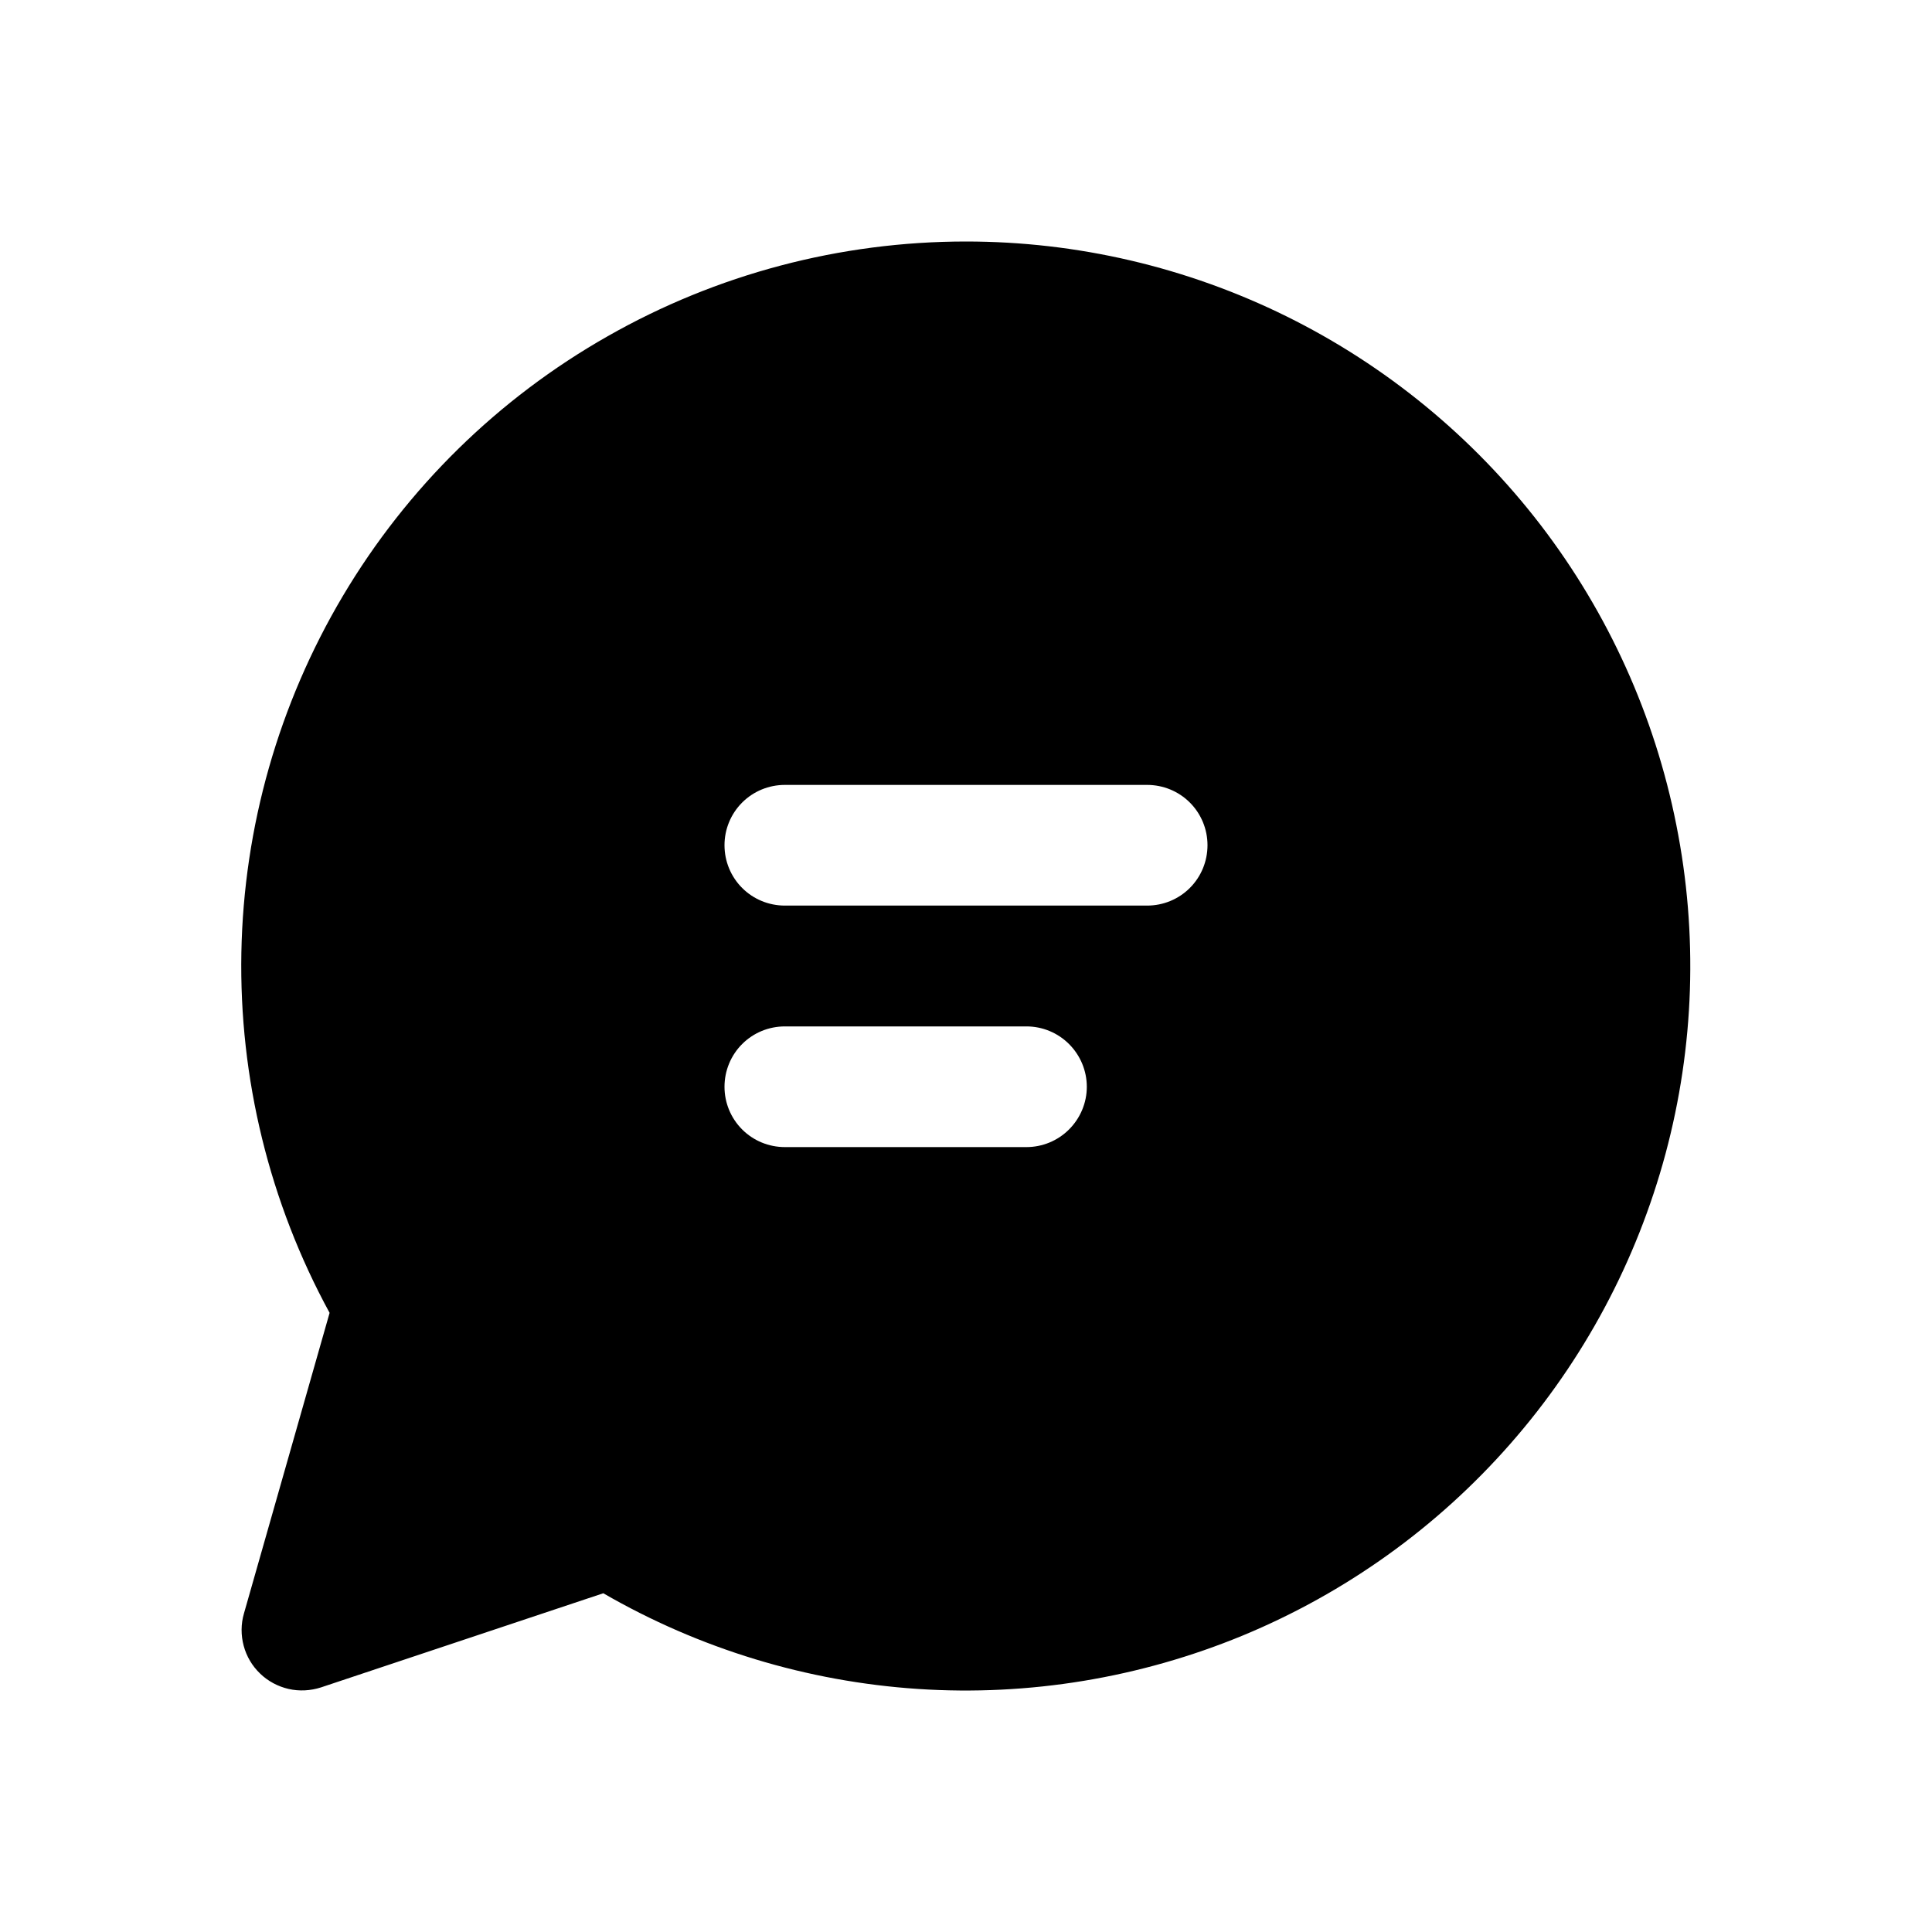
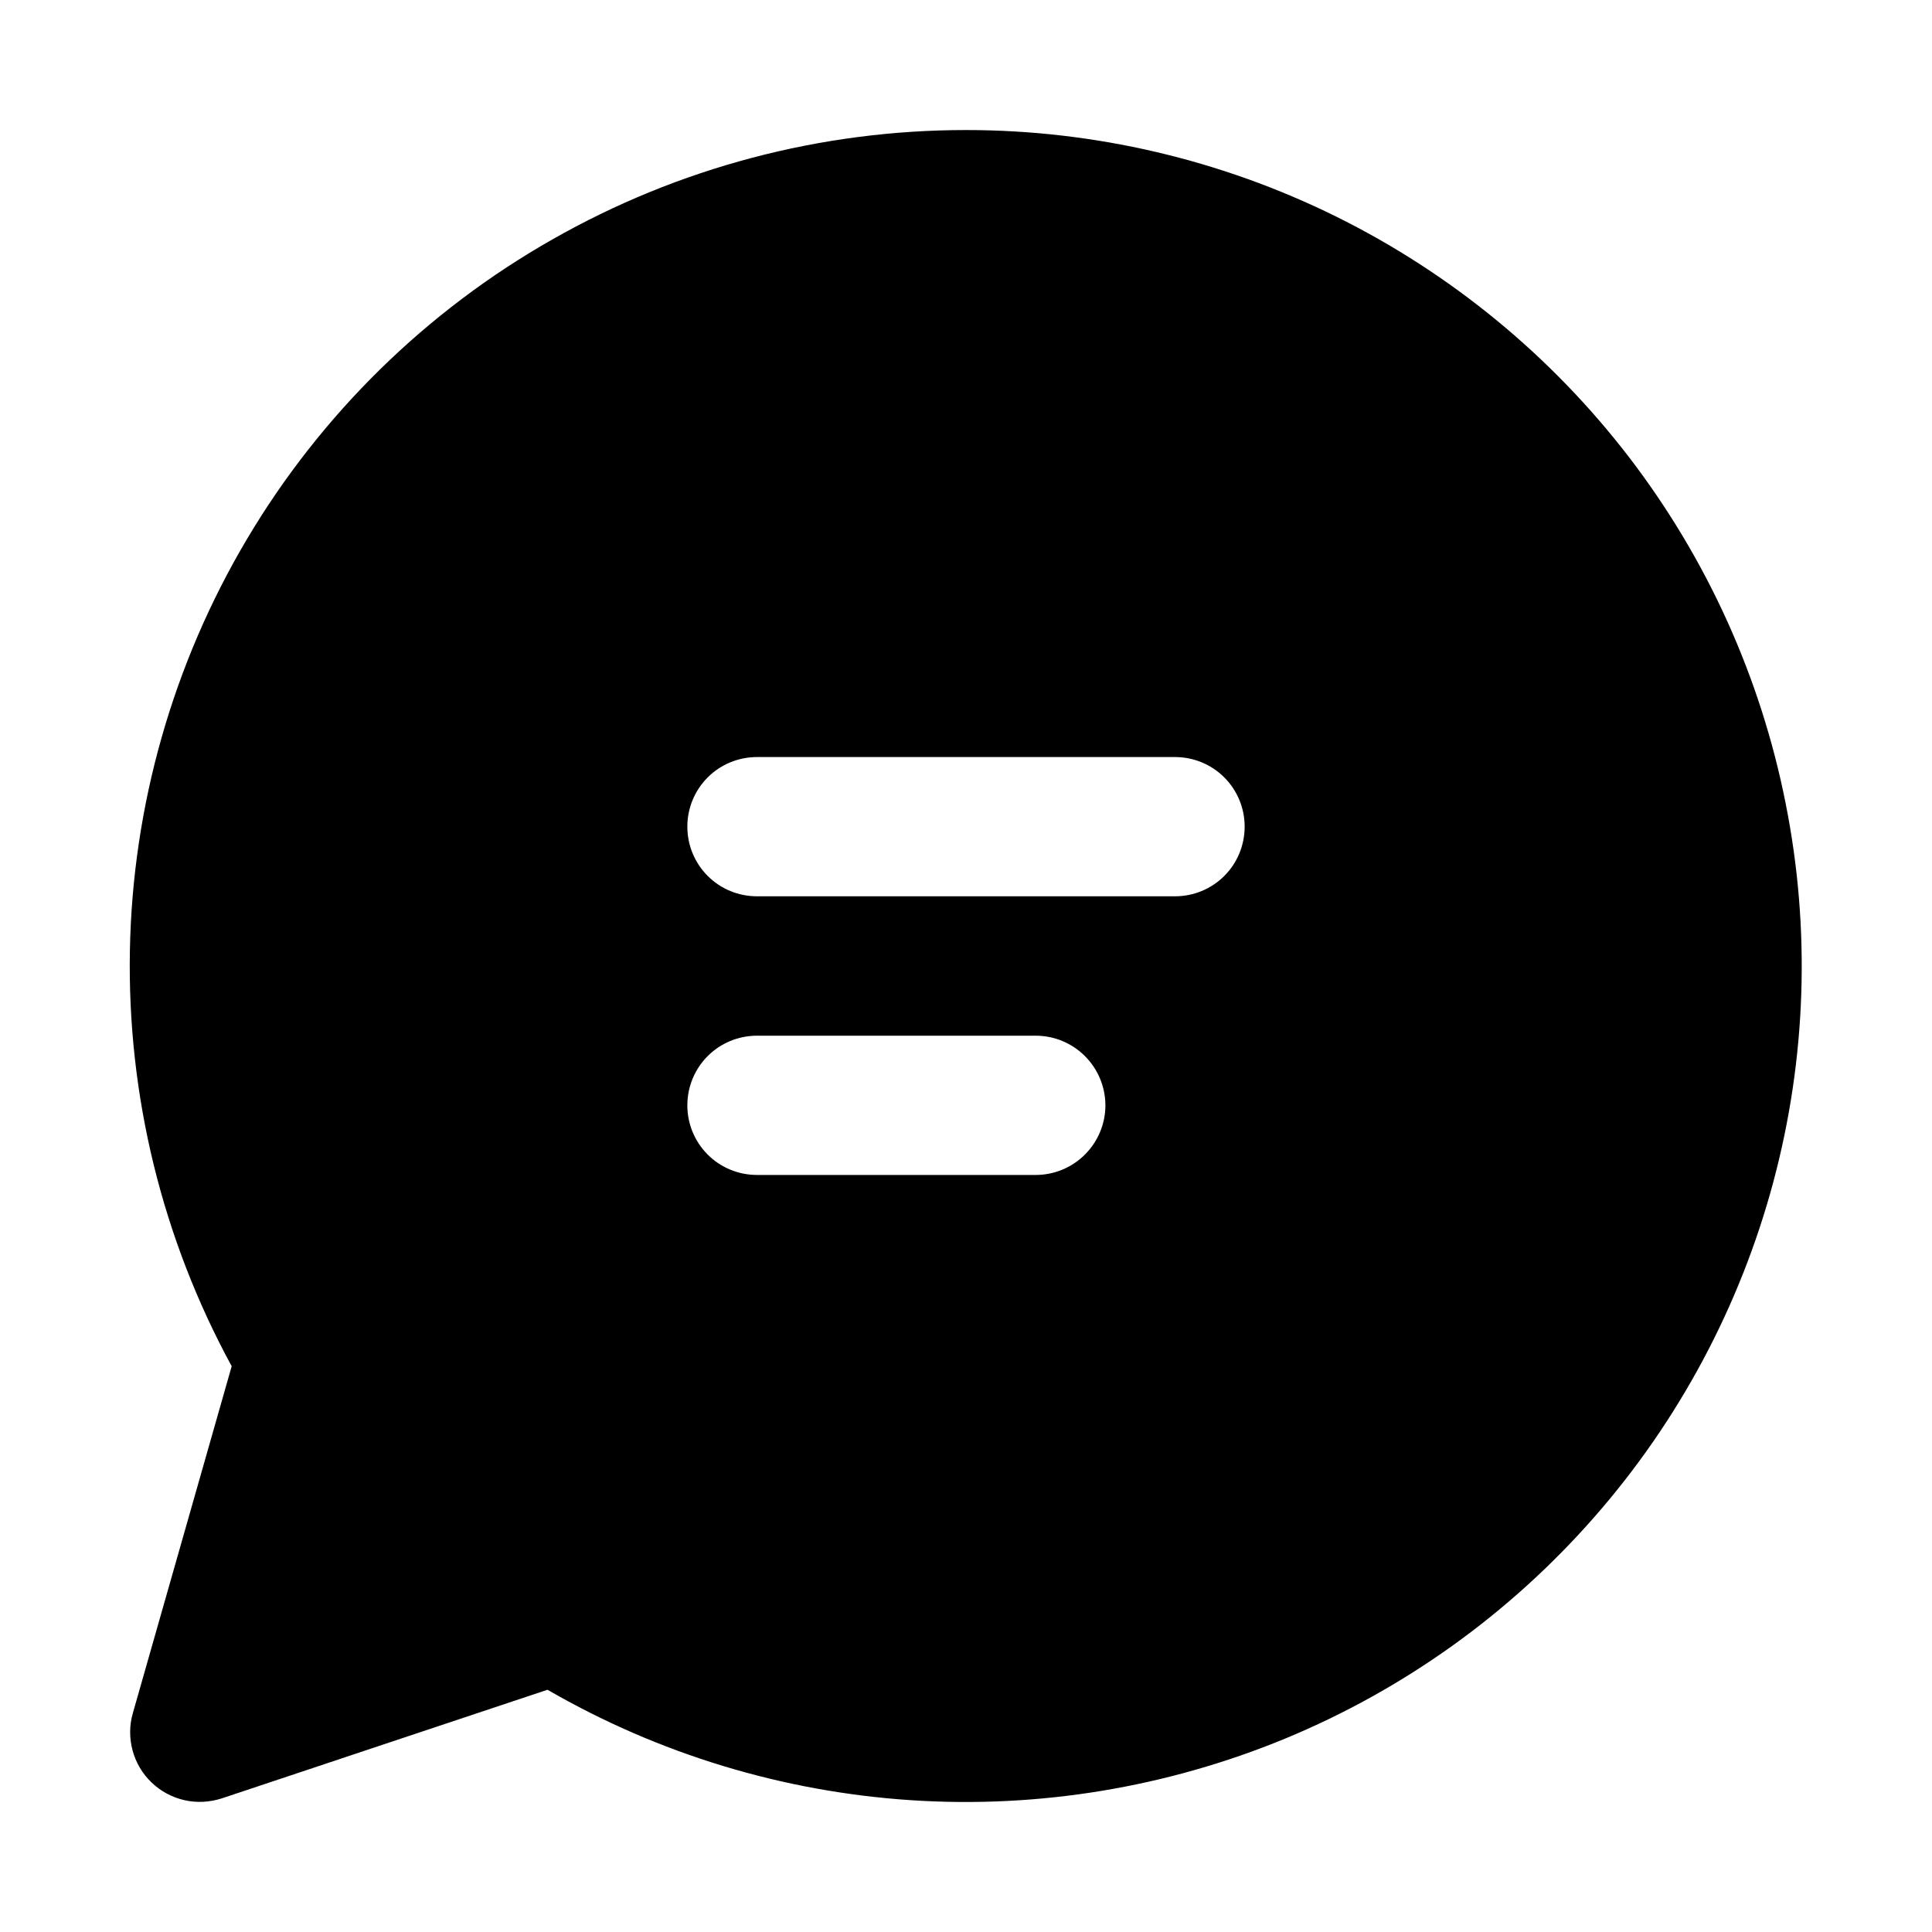
- <svg xmlns="http://www.w3.org/2000/svg" width="15" height="15" viewBox="0 0 15 15" fill="none">
-   <path d="M7.5 1.875C6.524 1.875 5.565 2.128 4.717 2.611C3.868 3.093 3.16 3.788 2.662 4.627C2.164 5.466 1.892 6.421 1.874 7.396C1.856 8.372 2.092 9.336 2.559 10.193L1.894 12.527C1.87 12.609 1.87 12.696 1.892 12.778C1.914 12.86 1.958 12.935 2.02 12.994C2.081 13.053 2.158 13.094 2.241 13.113C2.324 13.132 2.411 13.127 2.492 13.101L4.684 12.37C5.431 12.802 6.267 13.056 7.128 13.113C7.989 13.17 8.852 13.027 9.649 12.698C10.446 12.368 11.157 11.859 11.726 11.21C12.295 10.562 12.707 9.791 12.931 8.958C13.155 8.124 13.184 7.251 13.015 6.405C12.847 5.558 12.487 4.762 11.962 4.077C11.437 3.393 10.761 2.838 9.988 2.456C9.214 2.074 8.363 1.875 7.5 1.875ZM5.625 6.562C5.625 6.438 5.674 6.319 5.762 6.231C5.85 6.143 5.969 6.094 6.094 6.094H8.906C9.031 6.094 9.15 6.143 9.238 6.231C9.326 6.319 9.375 6.438 9.375 6.562C9.375 6.687 9.326 6.806 9.238 6.894C9.15 6.982 9.031 7.031 8.906 7.031H6.094C5.969 7.031 5.85 6.982 5.762 6.894C5.674 6.806 5.625 6.687 5.625 6.562ZM6.094 7.969H7.969C8.093 7.969 8.212 8.018 8.3 8.106C8.388 8.194 8.438 8.313 8.438 8.438C8.438 8.562 8.388 8.681 8.3 8.769C8.212 8.857 8.093 8.906 7.969 8.906H6.094C5.969 8.906 5.85 8.857 5.762 8.769C5.674 8.681 5.625 8.562 5.625 8.438C5.625 8.313 5.674 8.194 5.762 8.106C5.85 8.018 5.969 7.969 6.094 7.969Z" fill="currentColor" />
+ <svg xmlns="http://www.w3.org/2000/svg" width="13" height="13" viewBox="0 0 13 13" fill="none">
+   <path d="M6.5 0.875C5.524 0.875 4.565 1.128 3.717 1.611C2.868 2.093 2.16 2.788 1.662 3.627C1.164 4.466 0.892 5.421 0.874 6.396C0.856 7.372 1.092 8.336 1.559 9.193L0.894 11.527C0.87 11.609 0.87 11.696 0.892 11.778C0.914 11.86 0.958 11.935 1.02 11.994C1.081 12.053 1.158 12.094 1.241 12.113C1.324 12.132 1.411 12.127 1.492 12.101L3.684 11.37C4.431 11.802 5.267 12.056 6.128 12.113C6.989 12.17 7.852 12.027 8.649 11.698C9.446 11.368 10.157 10.859 10.726 10.21C11.295 9.562 11.707 8.791 11.931 7.958C12.155 7.124 12.184 6.251 12.015 5.405C11.847 4.558 11.487 3.762 10.962 3.077C10.437 2.393 9.761 1.838 8.988 1.456C8.214 1.074 7.363 0.875 6.5 0.875ZM4.625 5.562C4.625 5.438 4.674 5.319 4.762 5.231C4.85 5.143 4.969 5.094 5.094 5.094H7.906C8.031 5.094 8.15 5.143 8.238 5.231C8.326 5.319 8.375 5.438 8.375 5.562C8.375 5.687 8.326 5.806 8.238 5.894C8.15 5.982 8.031 6.031 7.906 6.031H5.094C4.969 6.031 4.85 5.982 4.762 5.894C4.674 5.806 4.625 5.687 4.625 5.562ZM5.094 6.969H6.969C7.093 6.969 7.212 7.018 7.3 7.106C7.388 7.194 7.438 7.313 7.438 7.438C7.438 7.562 7.388 7.681 7.3 7.769C7.212 7.857 7.093 7.906 6.969 7.906H5.094C4.969 7.906 4.85 7.857 4.762 7.769C4.674 7.681 4.625 7.562 4.625 7.438C4.625 7.313 4.674 7.194 4.762 7.106C4.85 7.018 4.969 6.969 5.094 6.969Z" fill="currentColor" />
</svg>
